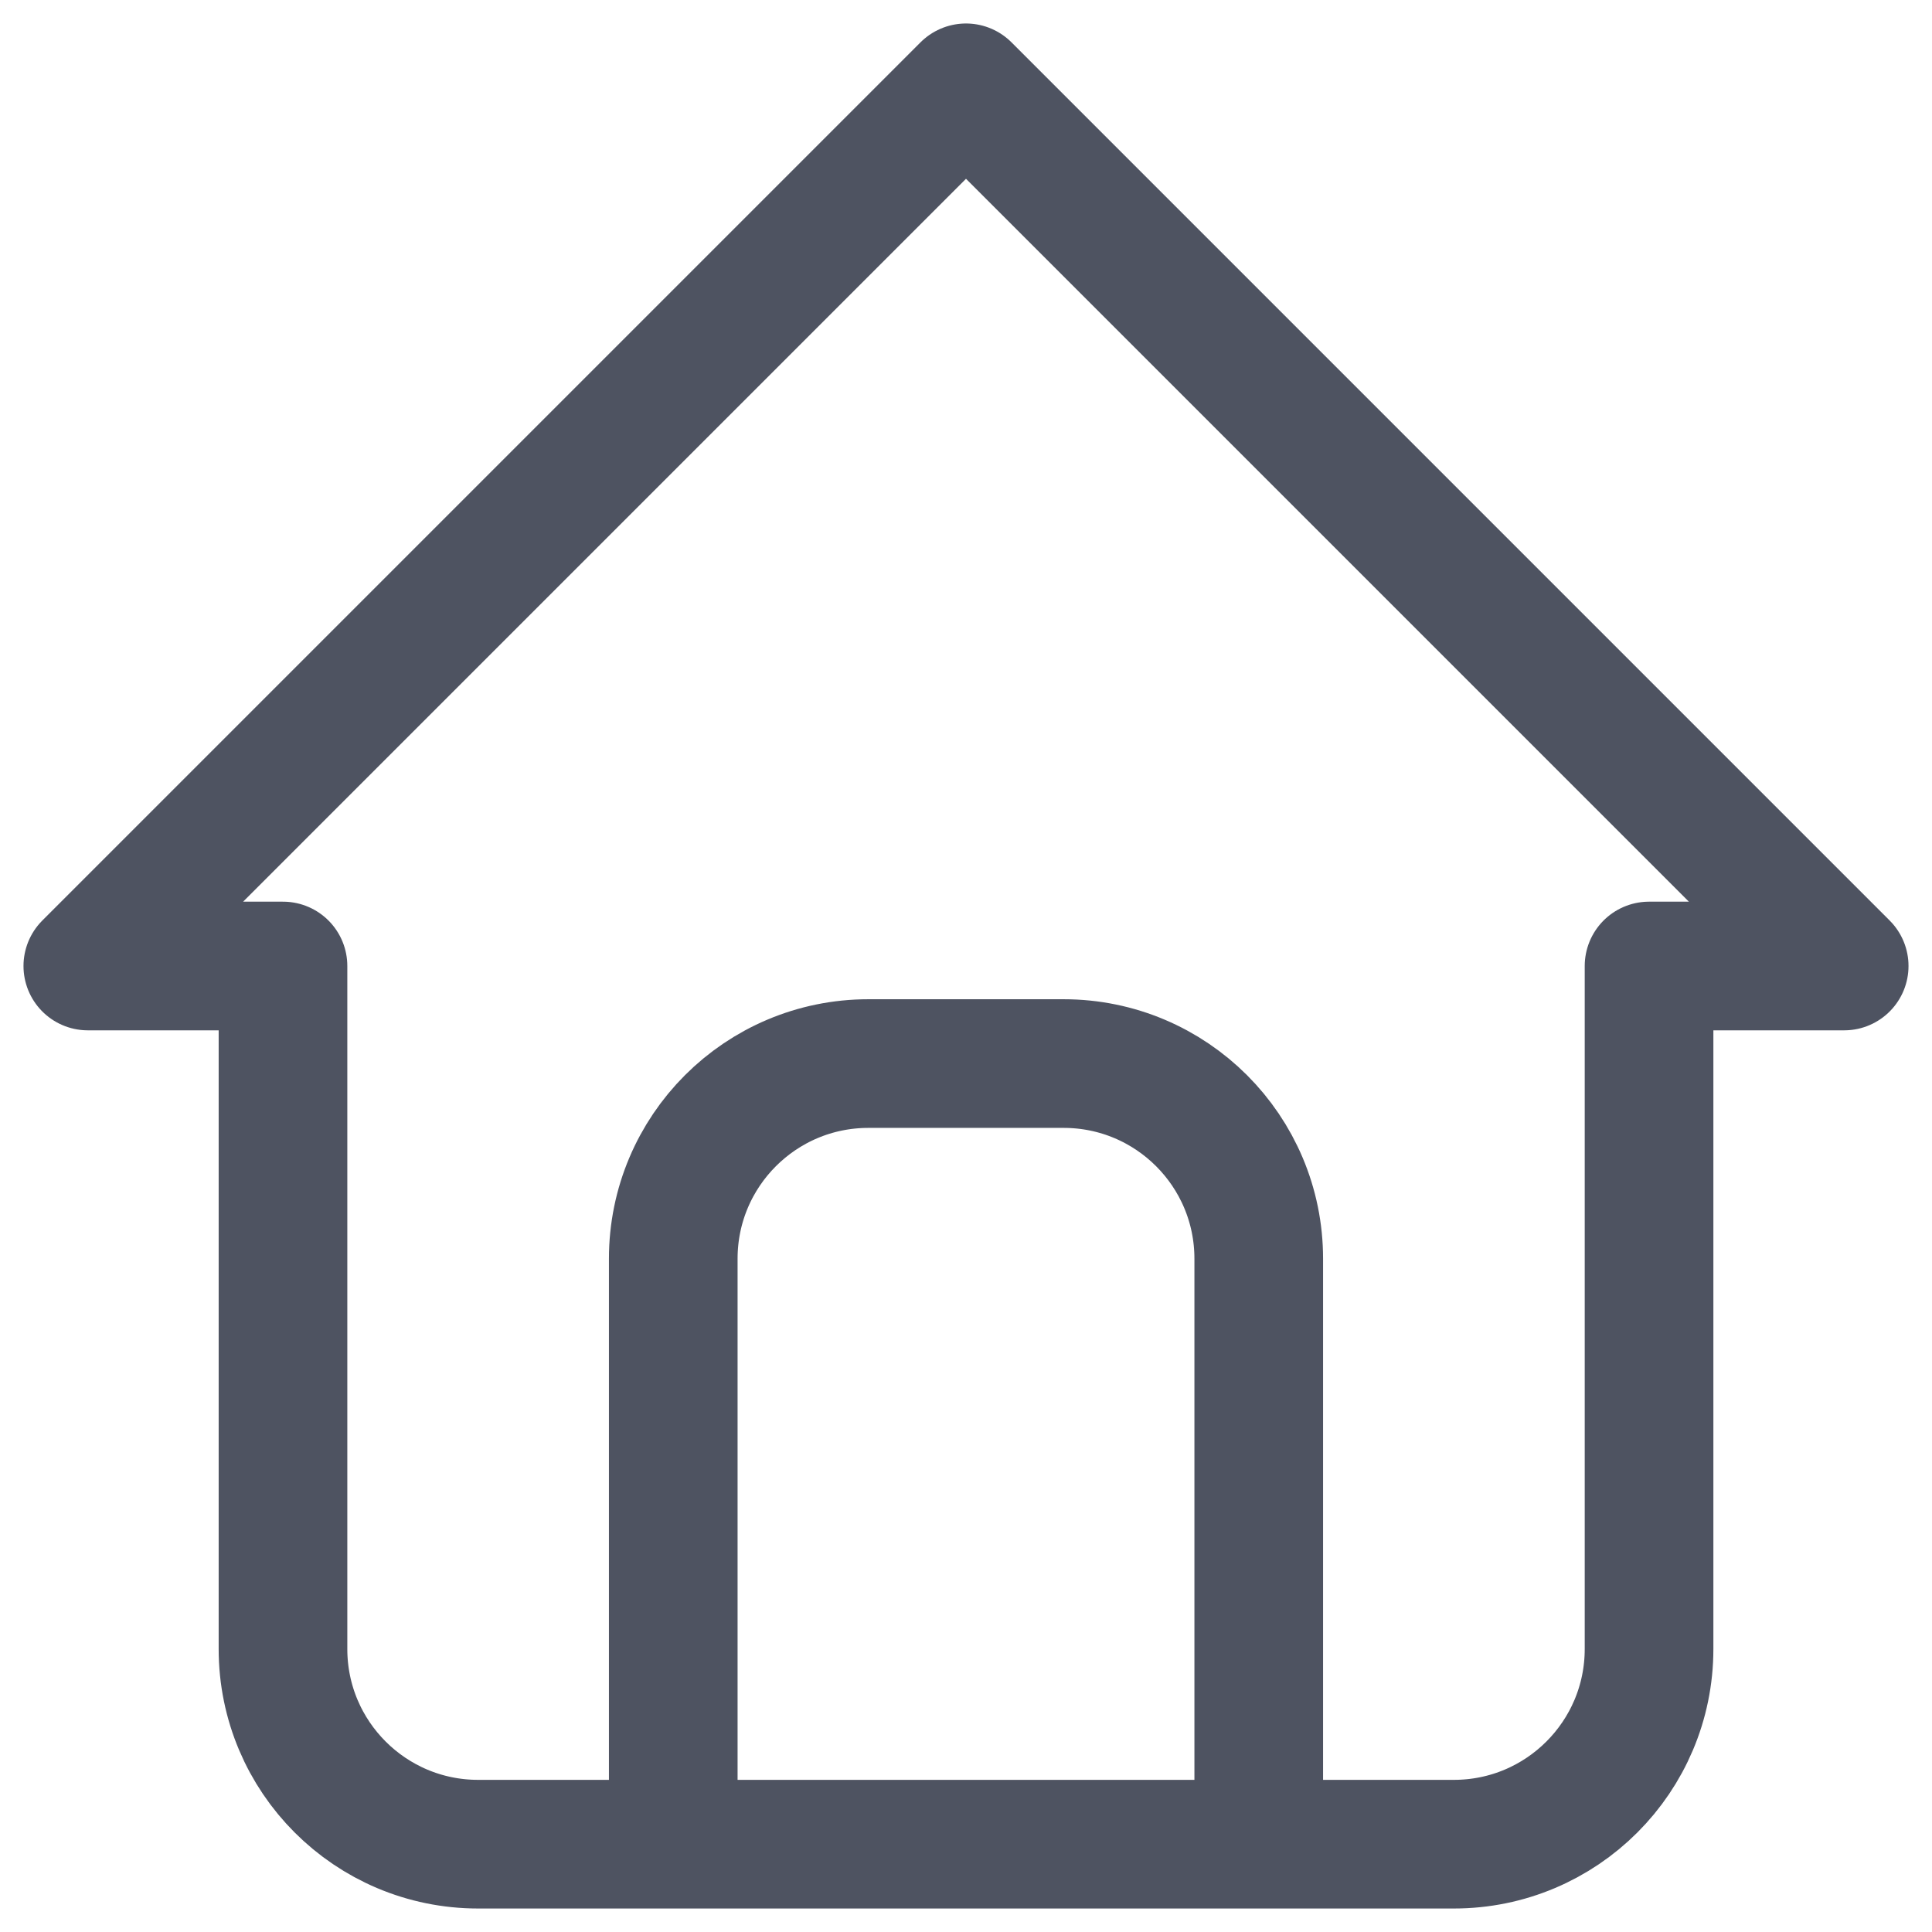
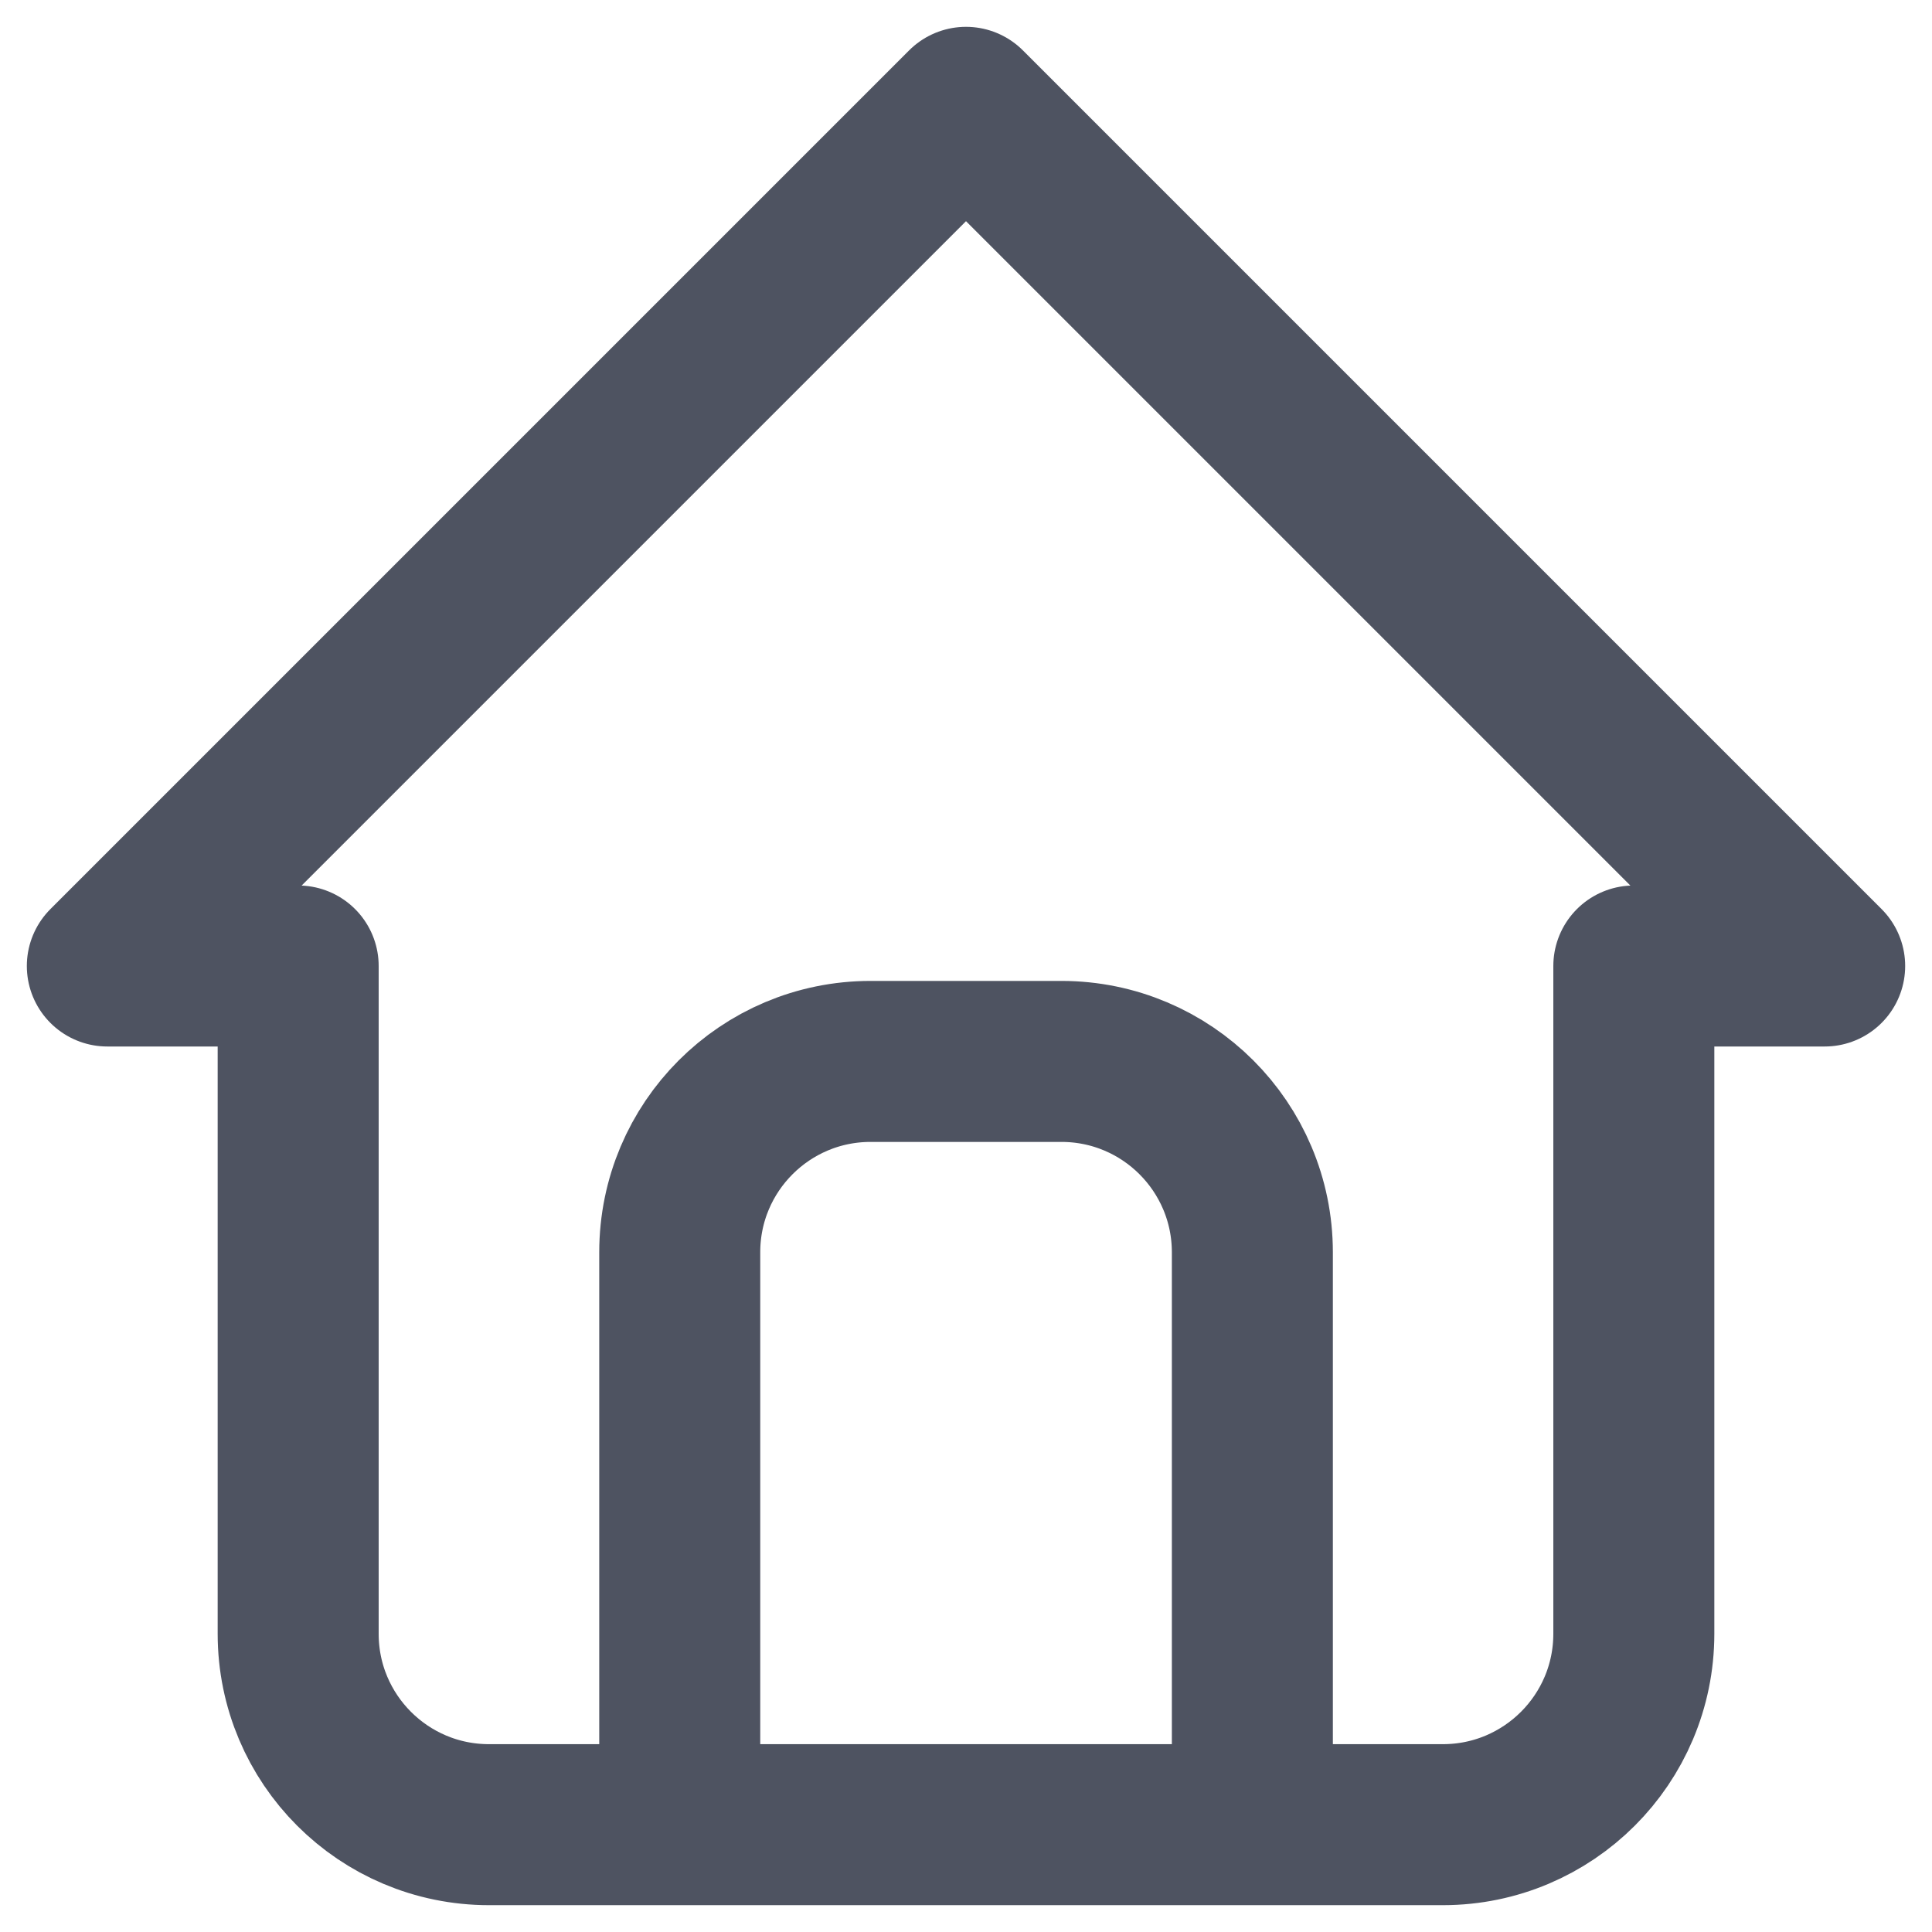
- <svg xmlns="http://www.w3.org/2000/svg" width="44" height="44" fill="none">
-   <path d="M15.333 42V28.667a4.444 4.444 0 0 1 4.445-4.445h4.444a4.444 4.444 0 0 1 4.445 4.445V42M6.444 22H2L22 2l20 20h-4.444v15.556A4.445 4.445 0 0 1 33.11 42H10.89a4.445 4.445 0 0 1-4.445-4.444V22Z" stroke="#4E5361" stroke-width="2.93" stroke-linecap="round" stroke-linejoin="round" />
+ <svg xmlns="http://www.w3.org/2000/svg" width="18" height="18" fill="none">
+   <path d="M6.333 17v-5.333a1.778 1.778 0 0 1 1.778-1.778H9.89a1.779 1.779 0 0 1 1.778 1.778V17m-8.89-8H1l8-8 8 8h-1.778v6.222A1.779 1.779 0 0 1 13.444 17H4.556a1.778 1.778 0 0 1-1.778-1.778V9h0Z" stroke="#4E5361" stroke-width="1.5" stroke-linecap="round" stroke-linejoin="round" />
</svg>
